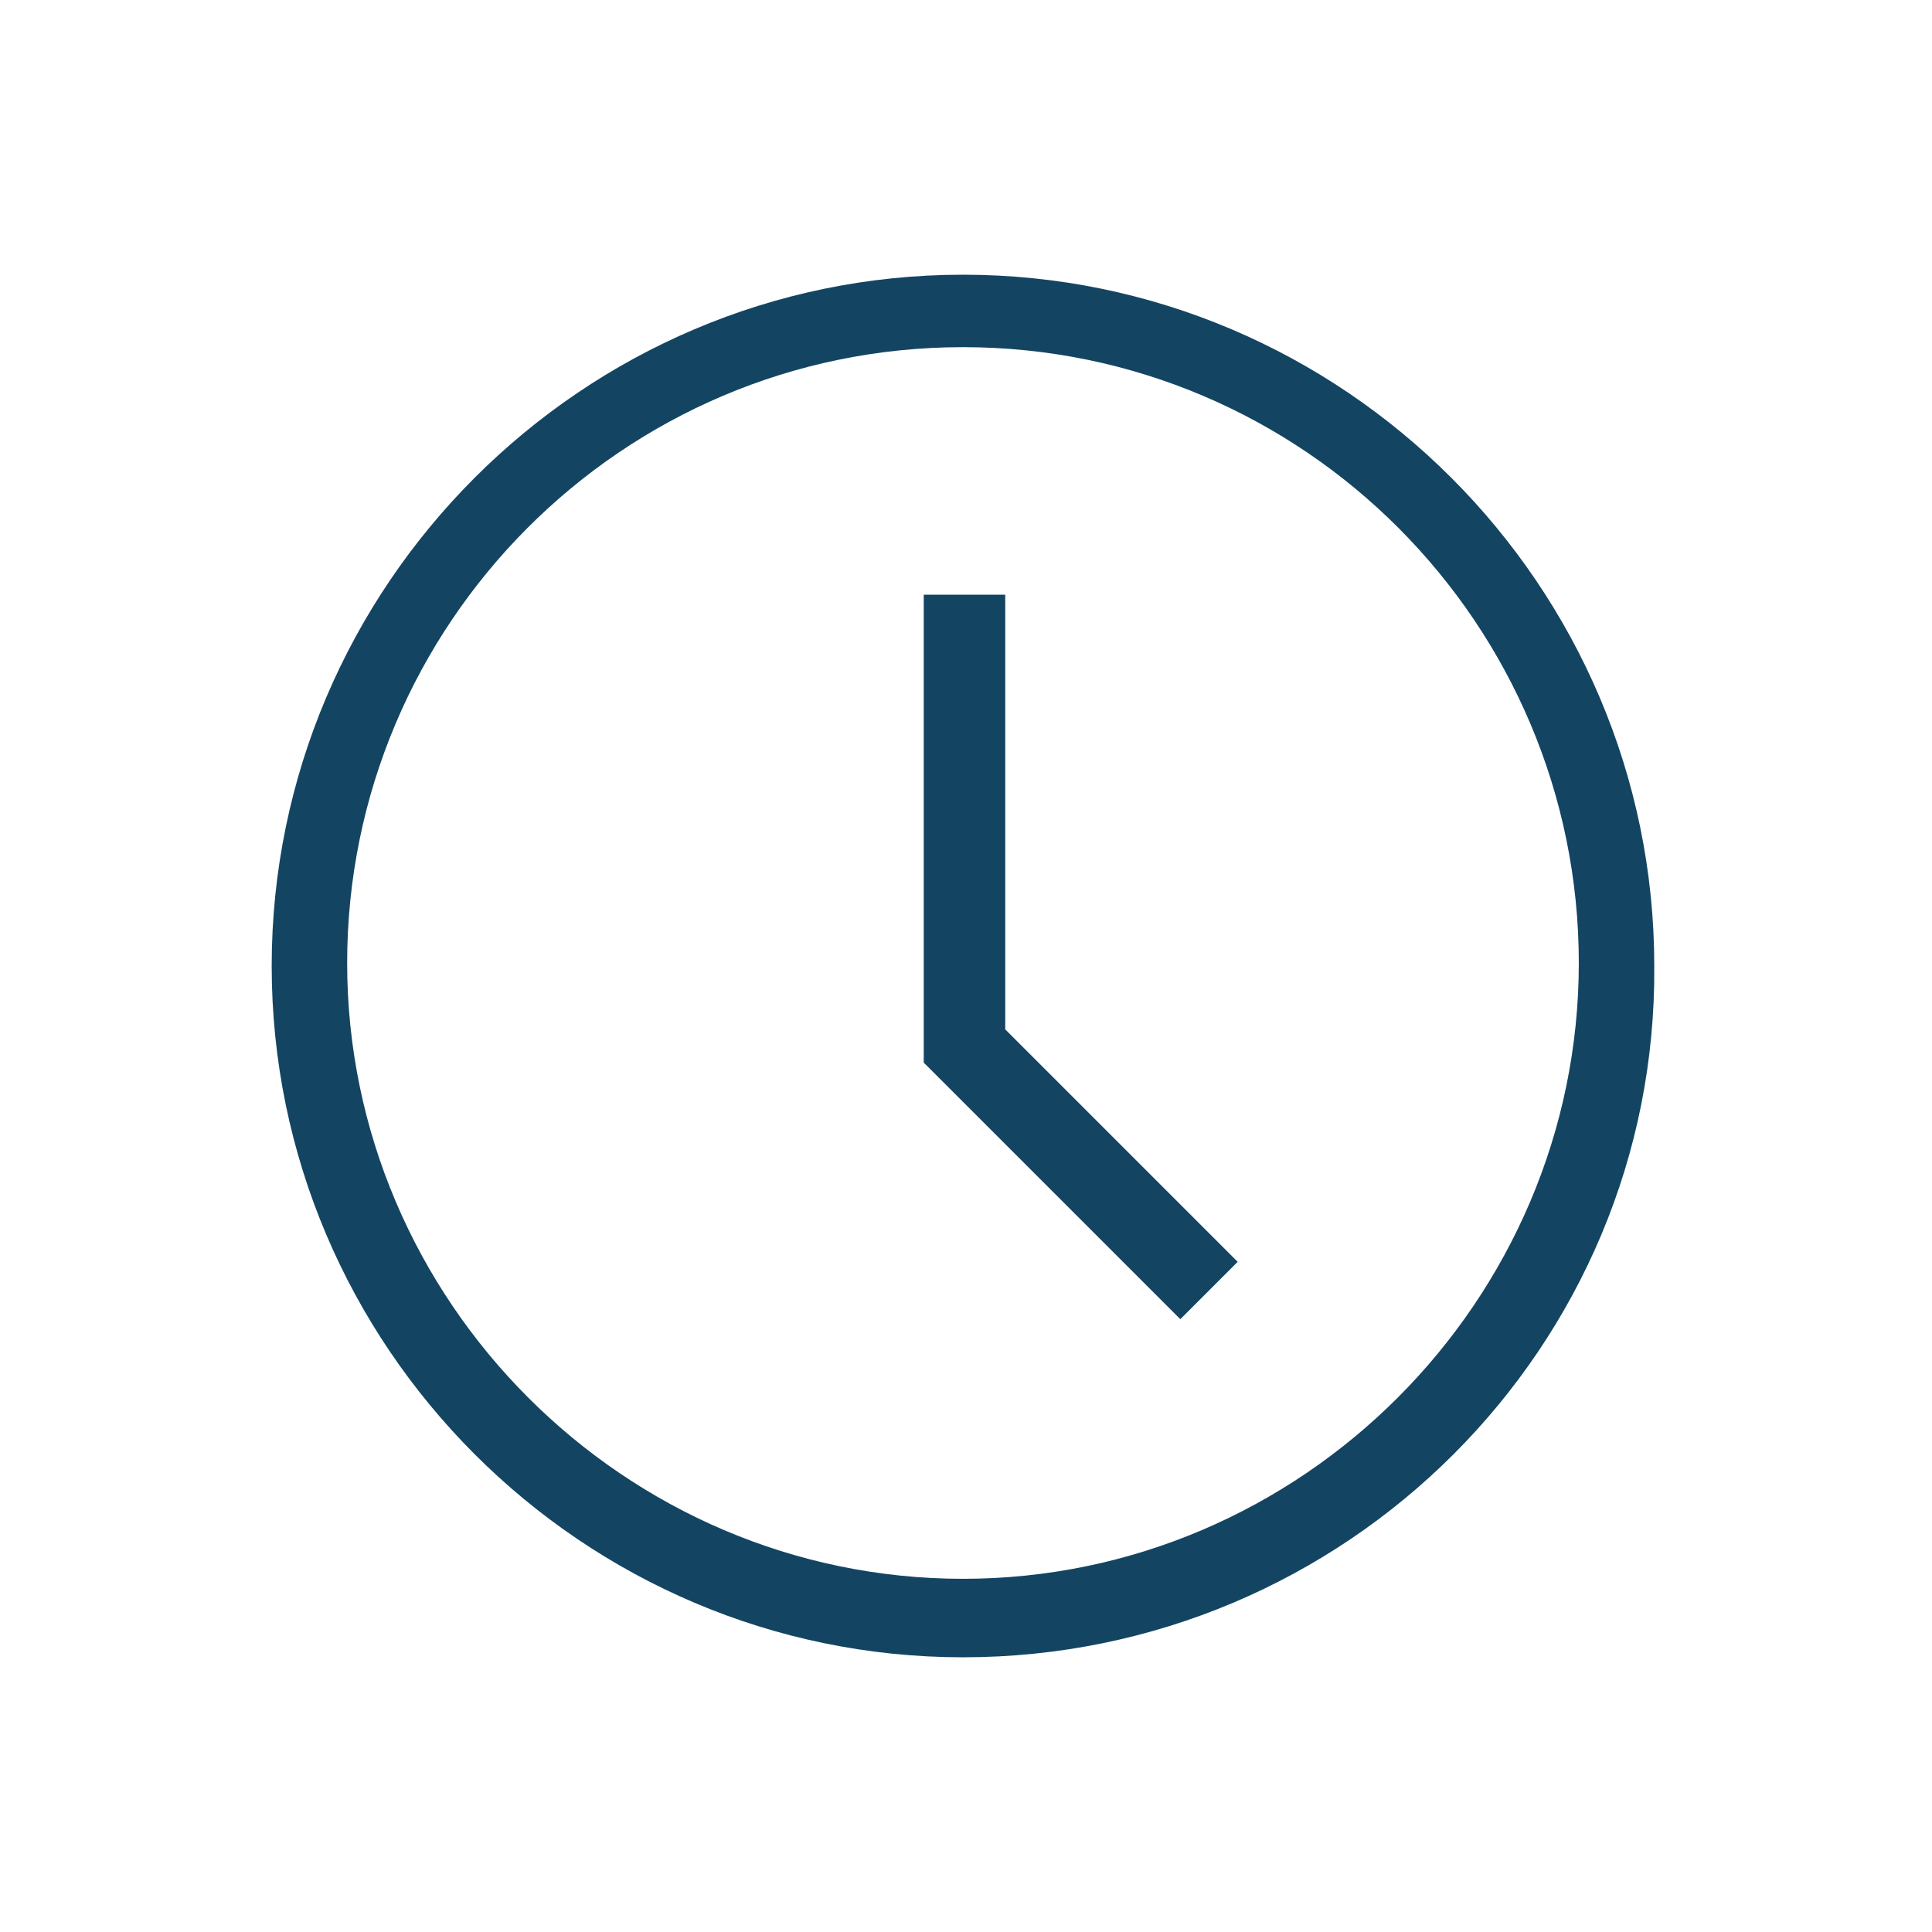
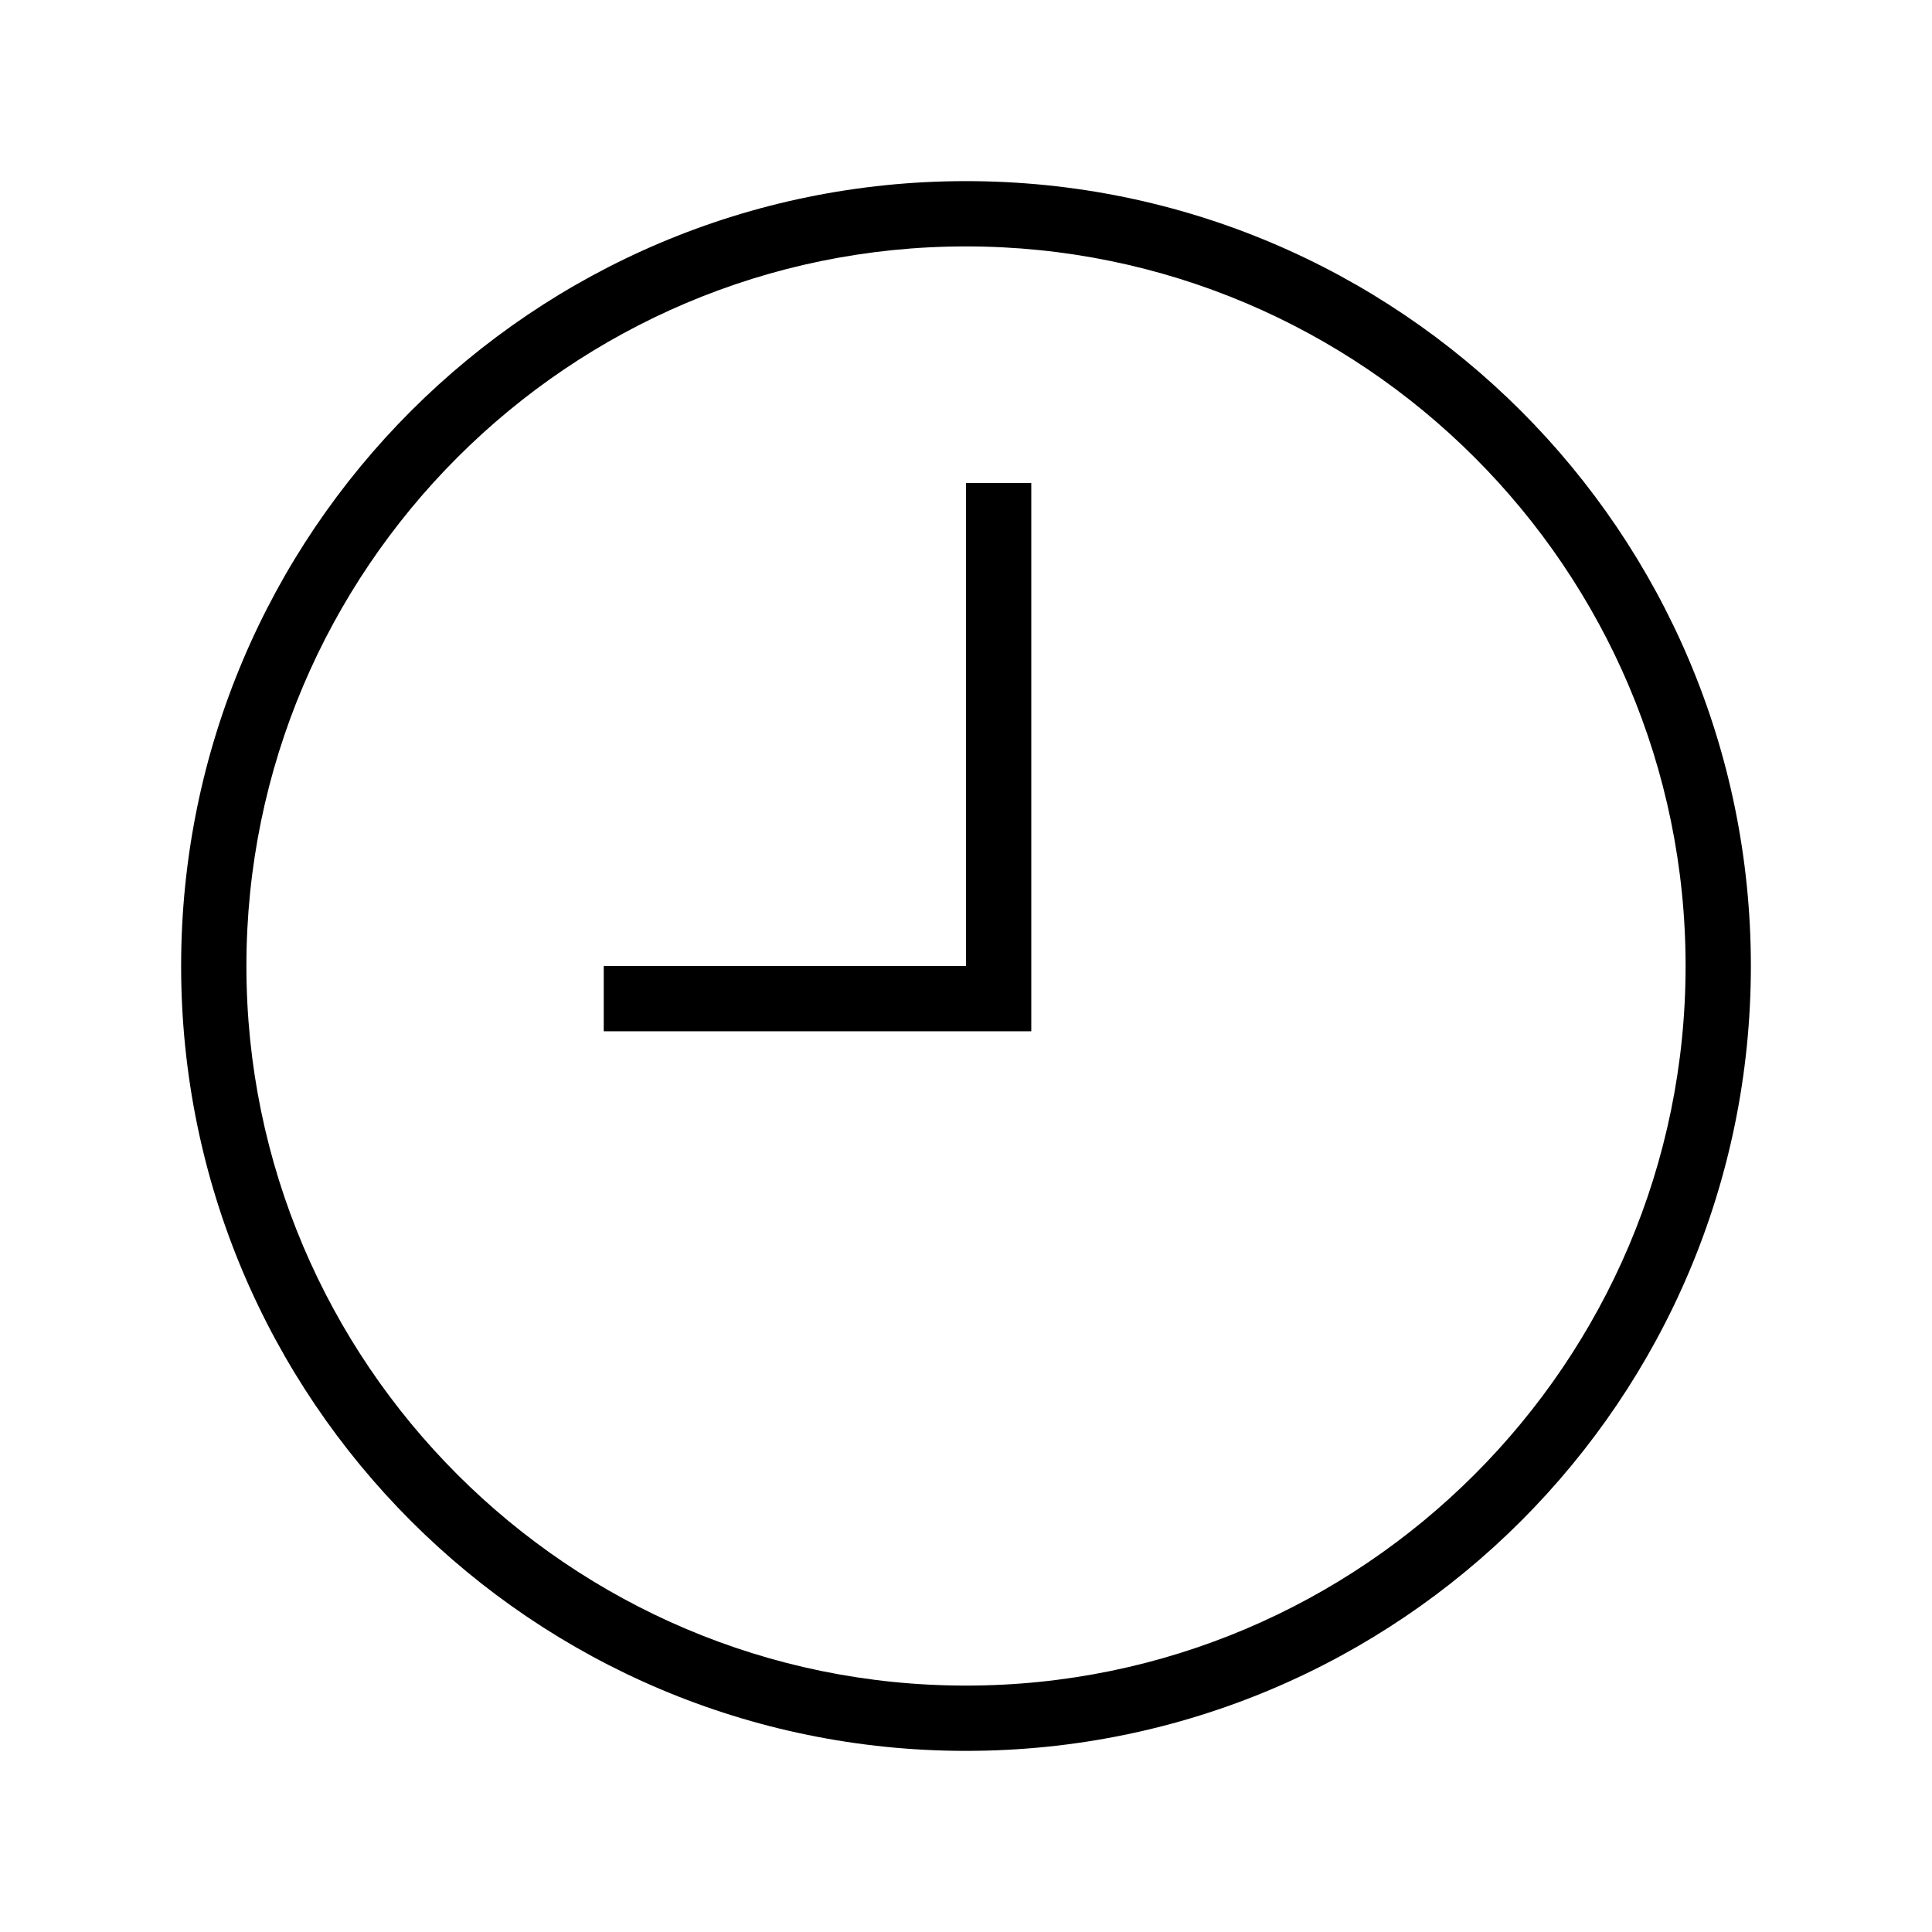
- <svg xmlns="http://www.w3.org/2000/svg" id="Layer_1" style="enable-background:new 0 0 64 64;" version="1.1" viewBox="0 0 64 64" xml:space="preserve">
-   <style type="text/css">
- 	.st0{fill:#134563;}
- </style>
+ <svg xmlns="http://www.w3.org/2000/svg" height="512px" id="Layer_1" style="enable-background:new 0 0 512 512;" version="1.1" viewBox="0 0 512 512" width="512px" xml:space="preserve">
  <g>
-     <g id="Icon-Clock" transform="translate(378, 428)">
-       <path class="st0" d="M-346.1-373.1c-12.6,0-22.9-10.3-22.9-22.9c0-12.6,10.3-22.9,22.9-22.9     c12.6,0,22.9,10.3,22.9,22.9C-323.1-383.4-333.4-373.1-346.1-373.1L-346.1-373.1z M-346.1-416.5c-11.3,0-20.4,9.2-20.4,20.4     s9.2,20.4,20.4,20.4s20.4-9.2,20.4-20.4S-334.8-416.5-346.1-416.5L-346.1-416.5z" id="Fill-131" />
-       <polyline class="st0" id="Fill-132" points="-338.9,-384.3 -347.4,-392.8 -347.4,-408.3 -344.7,-408.3 -344.7,-393.9      -337,-386.2 -338.9,-384.3    " />
-     </g>
+     <path d="M256,48C141.1,48,48,141.1,48,256s93.1,208,208,208c114.9,0,208-93.1,208-208S370.9,48,256,48z M256,446.7   c-105.1,0-190.7-85.5-190.7-190.7c0-105.1,85.5-190.7,190.7-190.7c105.1,0,190.7,85.5,190.7,190.7   C446.7,361.1,361.1,446.7,256,446.7z" />
+     <polygon points="256,256 160,256 160,273.3 273.3,273.3 273.3,128 256,128  " />
  </g>
</svg>
